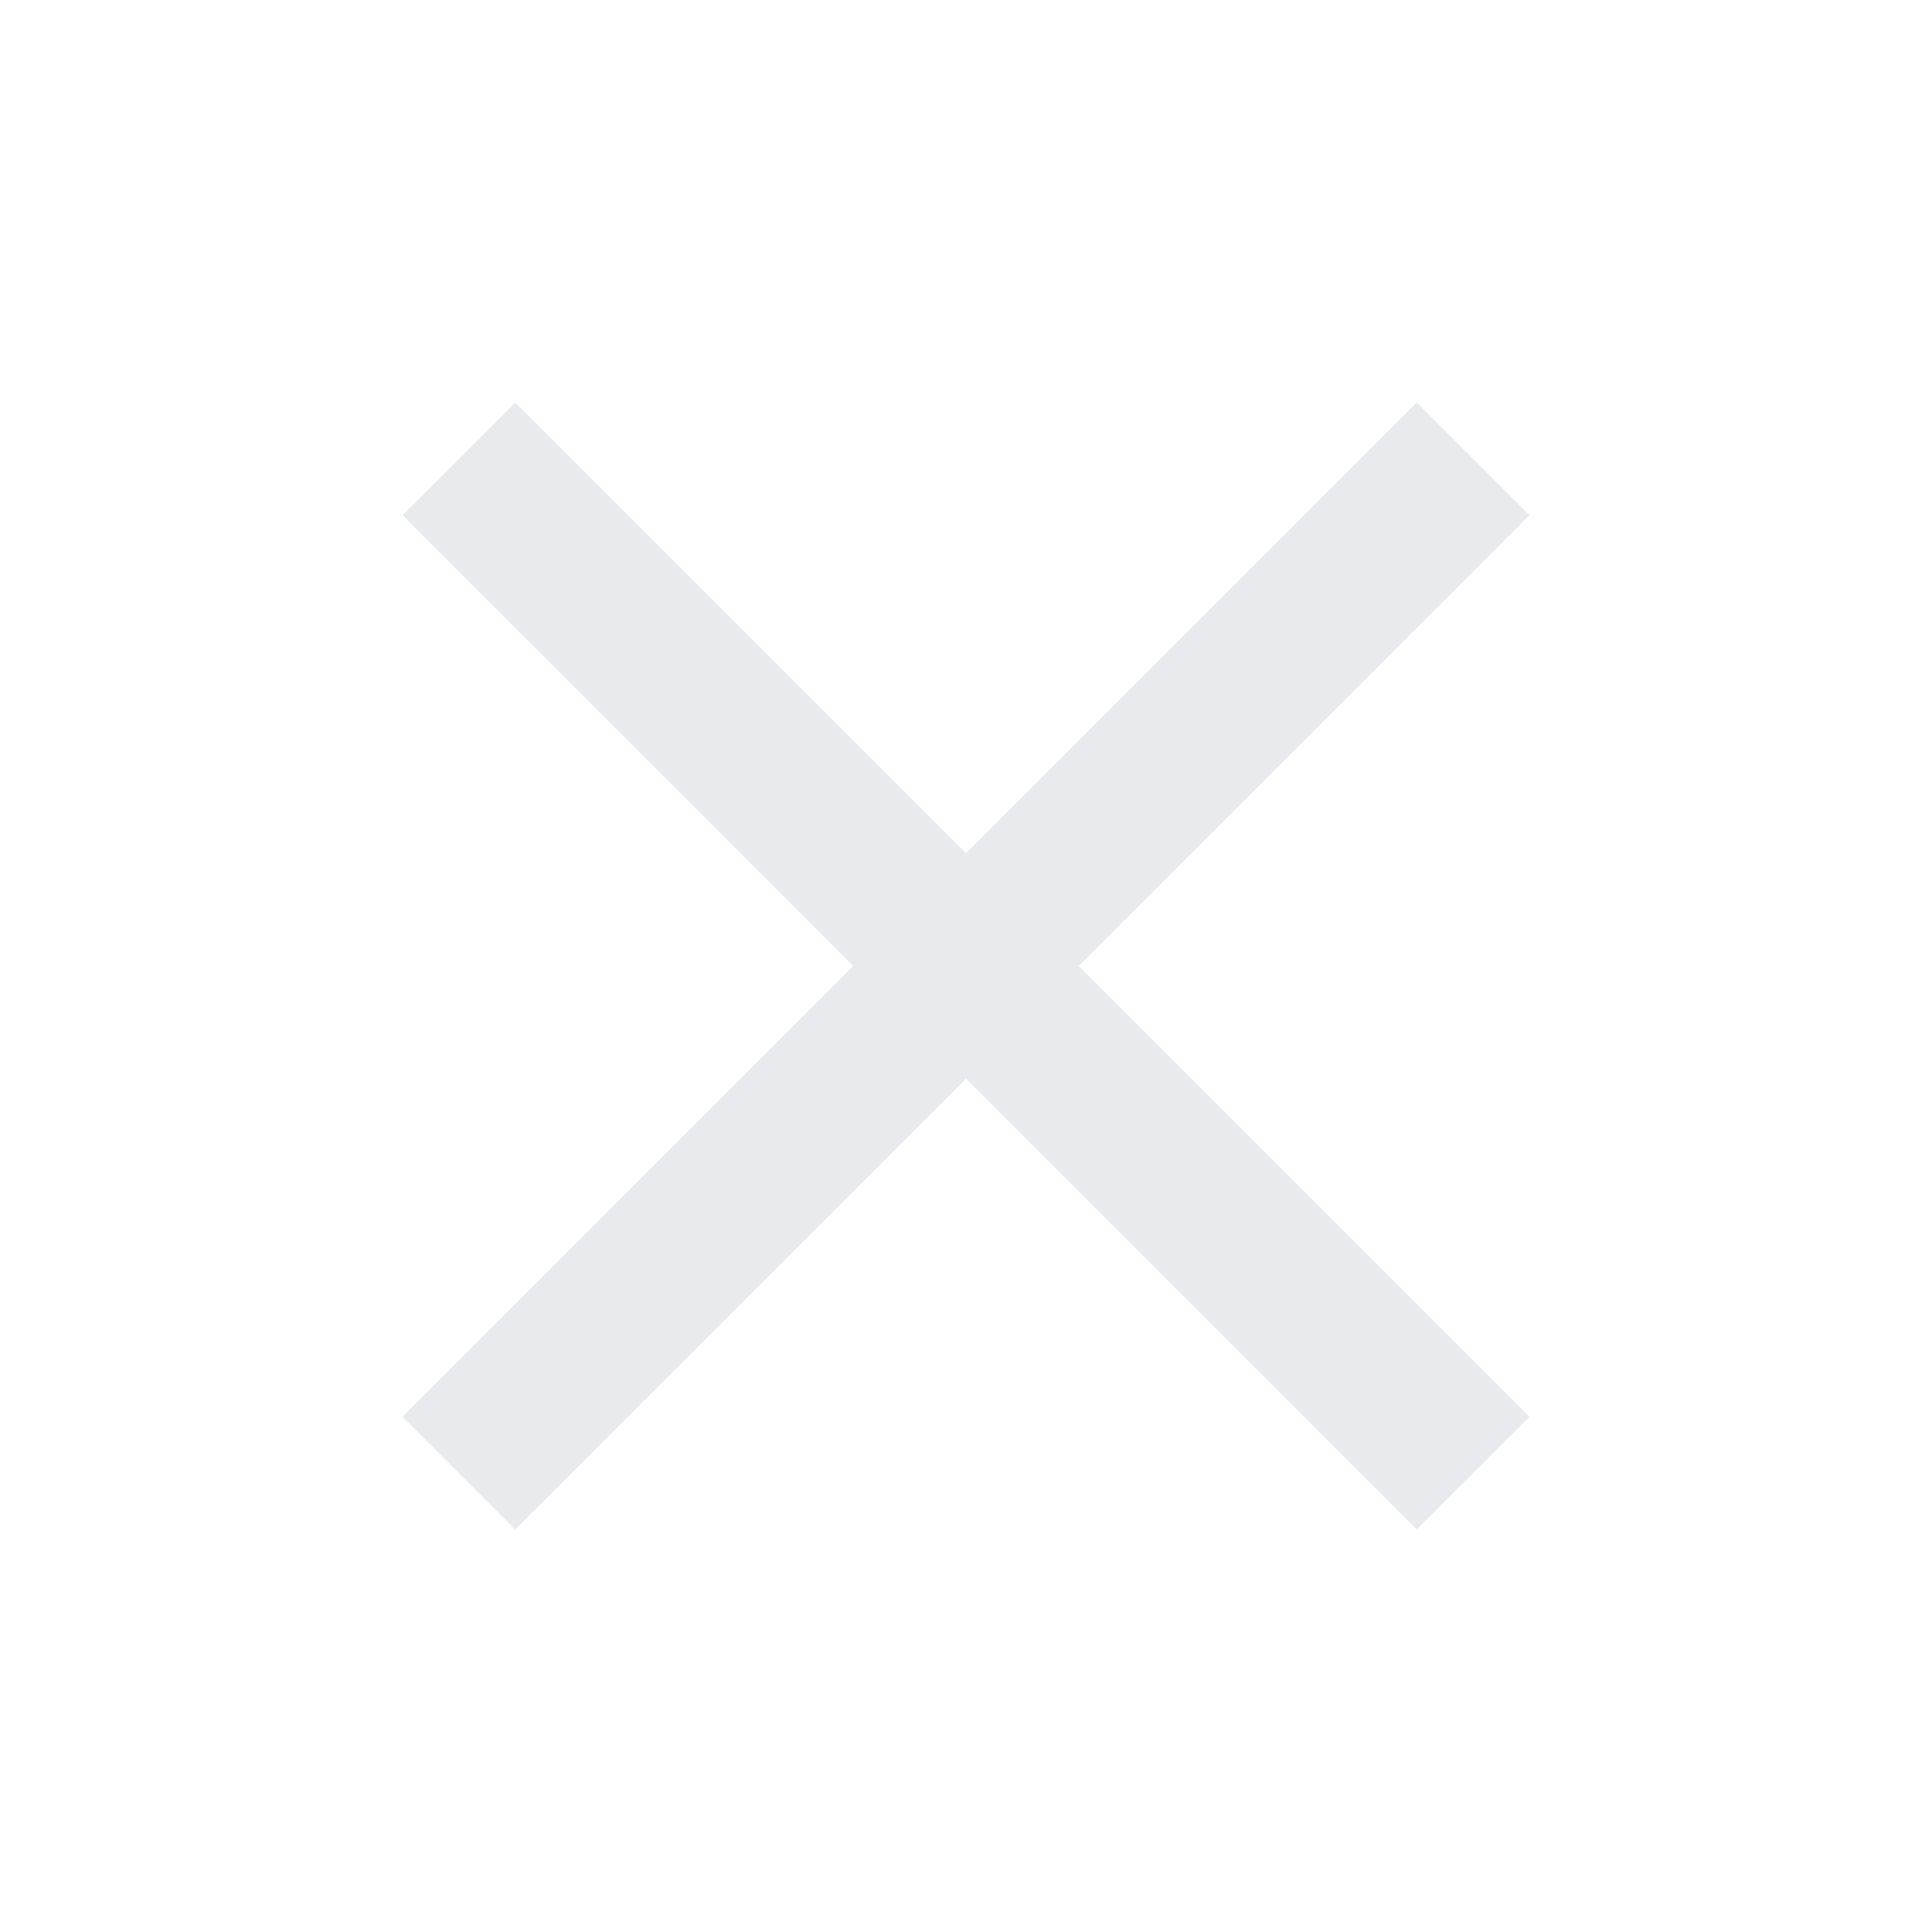
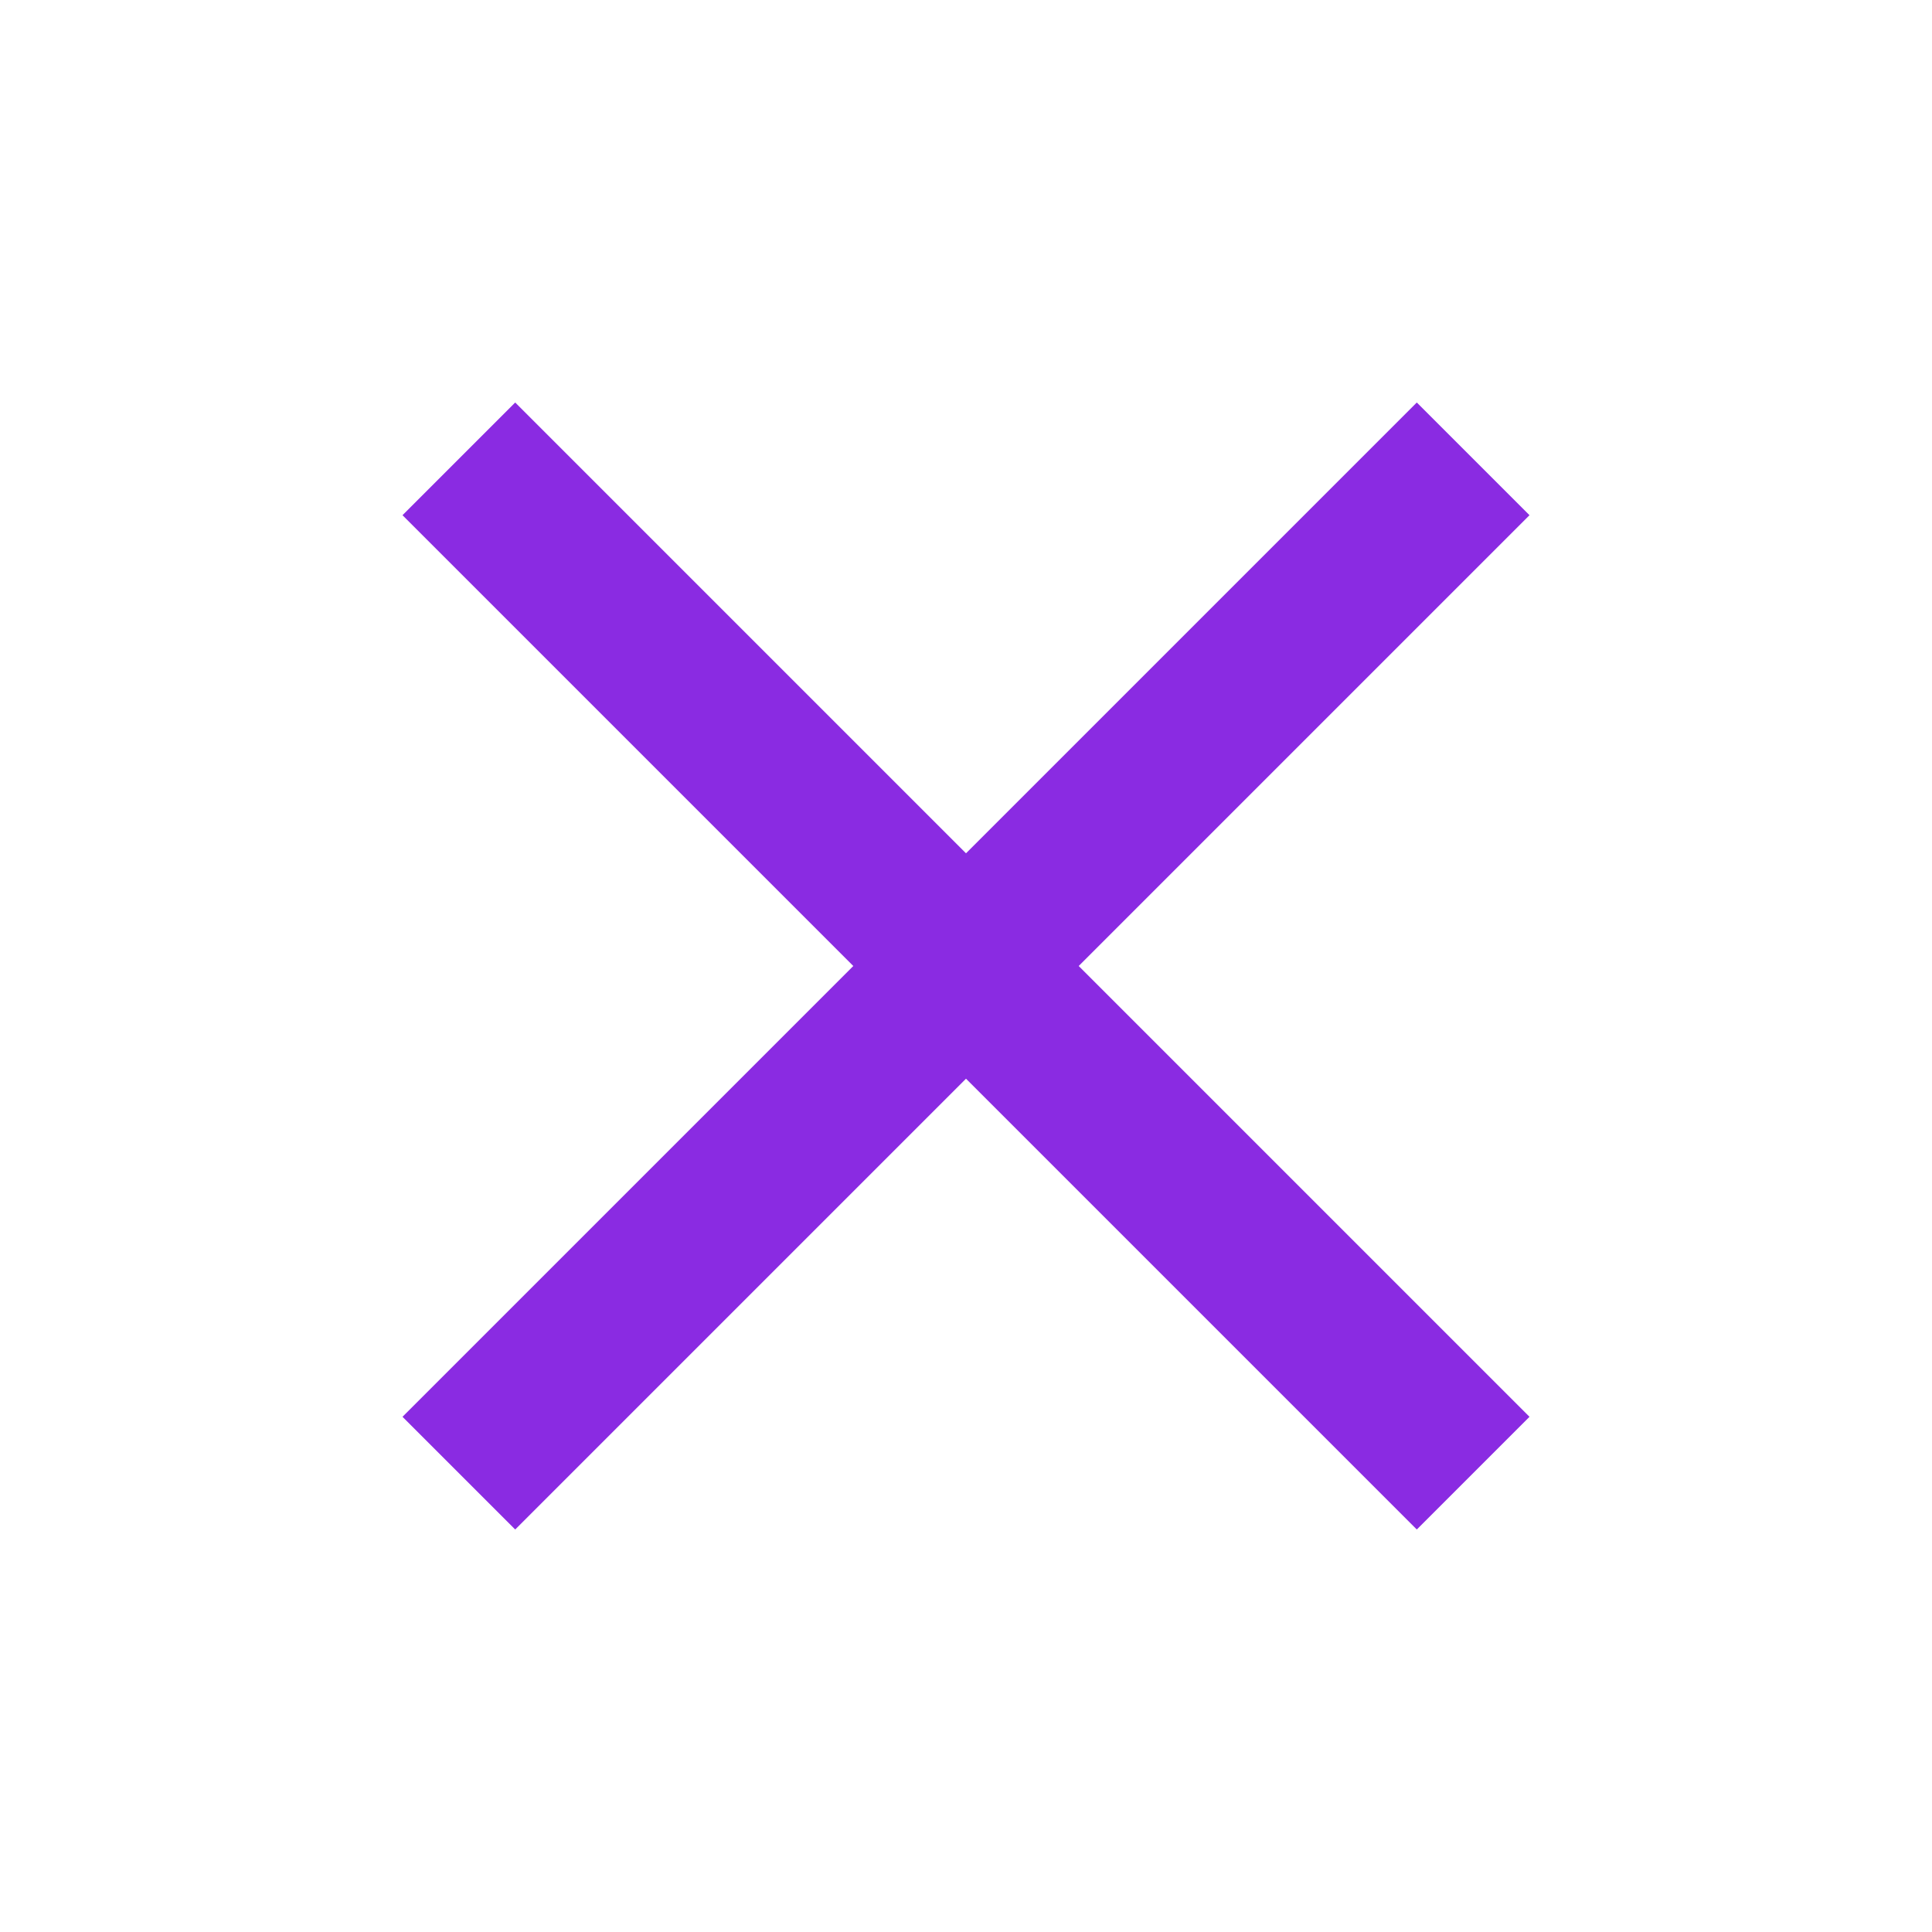
- <svg xmlns="http://www.w3.org/2000/svg" height="24px" viewBox="0 -960 960 960" width="24px" fill="#e8eaed">
+ <svg xmlns="http://www.w3.org/2000/svg" height="24px" viewBox="0 -960 960 960" width="24px" fill="#8a2be2">
  <path d="m256-200-56-56 224-224-224-224 56-56 224 224 224-224 56 56-224 224 224 224-56 56-224-224-224 224Z" />
</svg>
